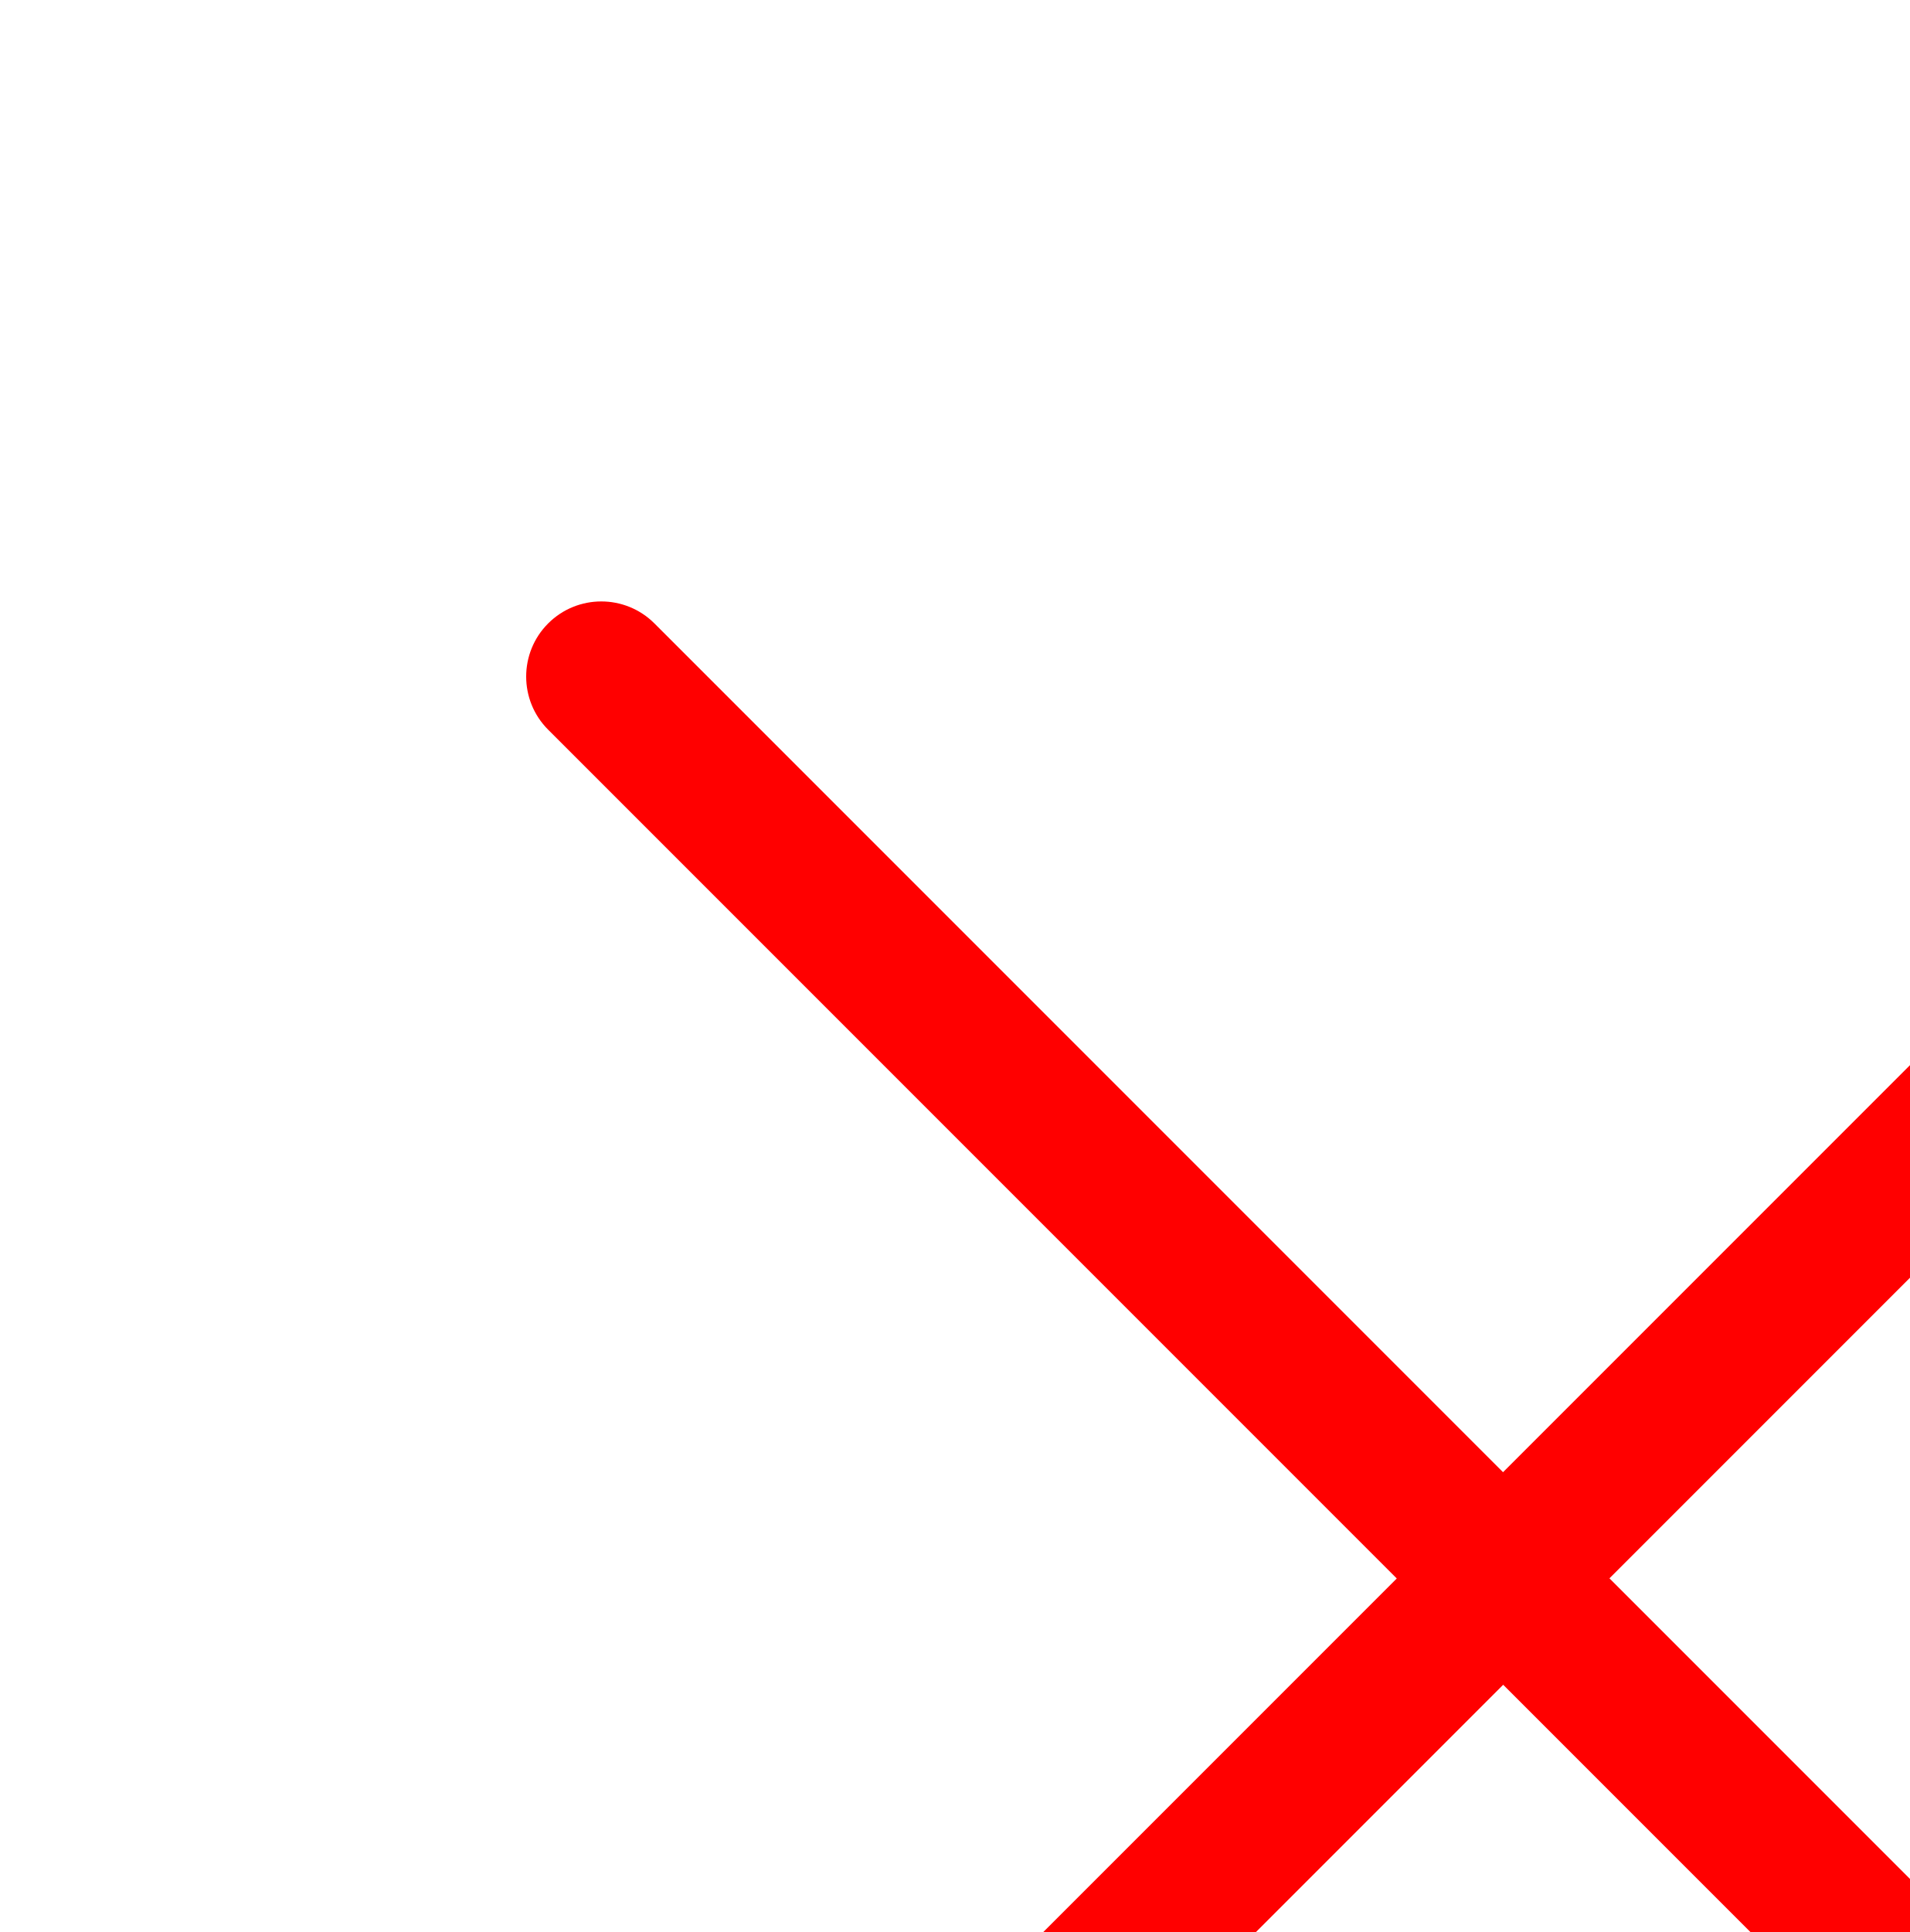
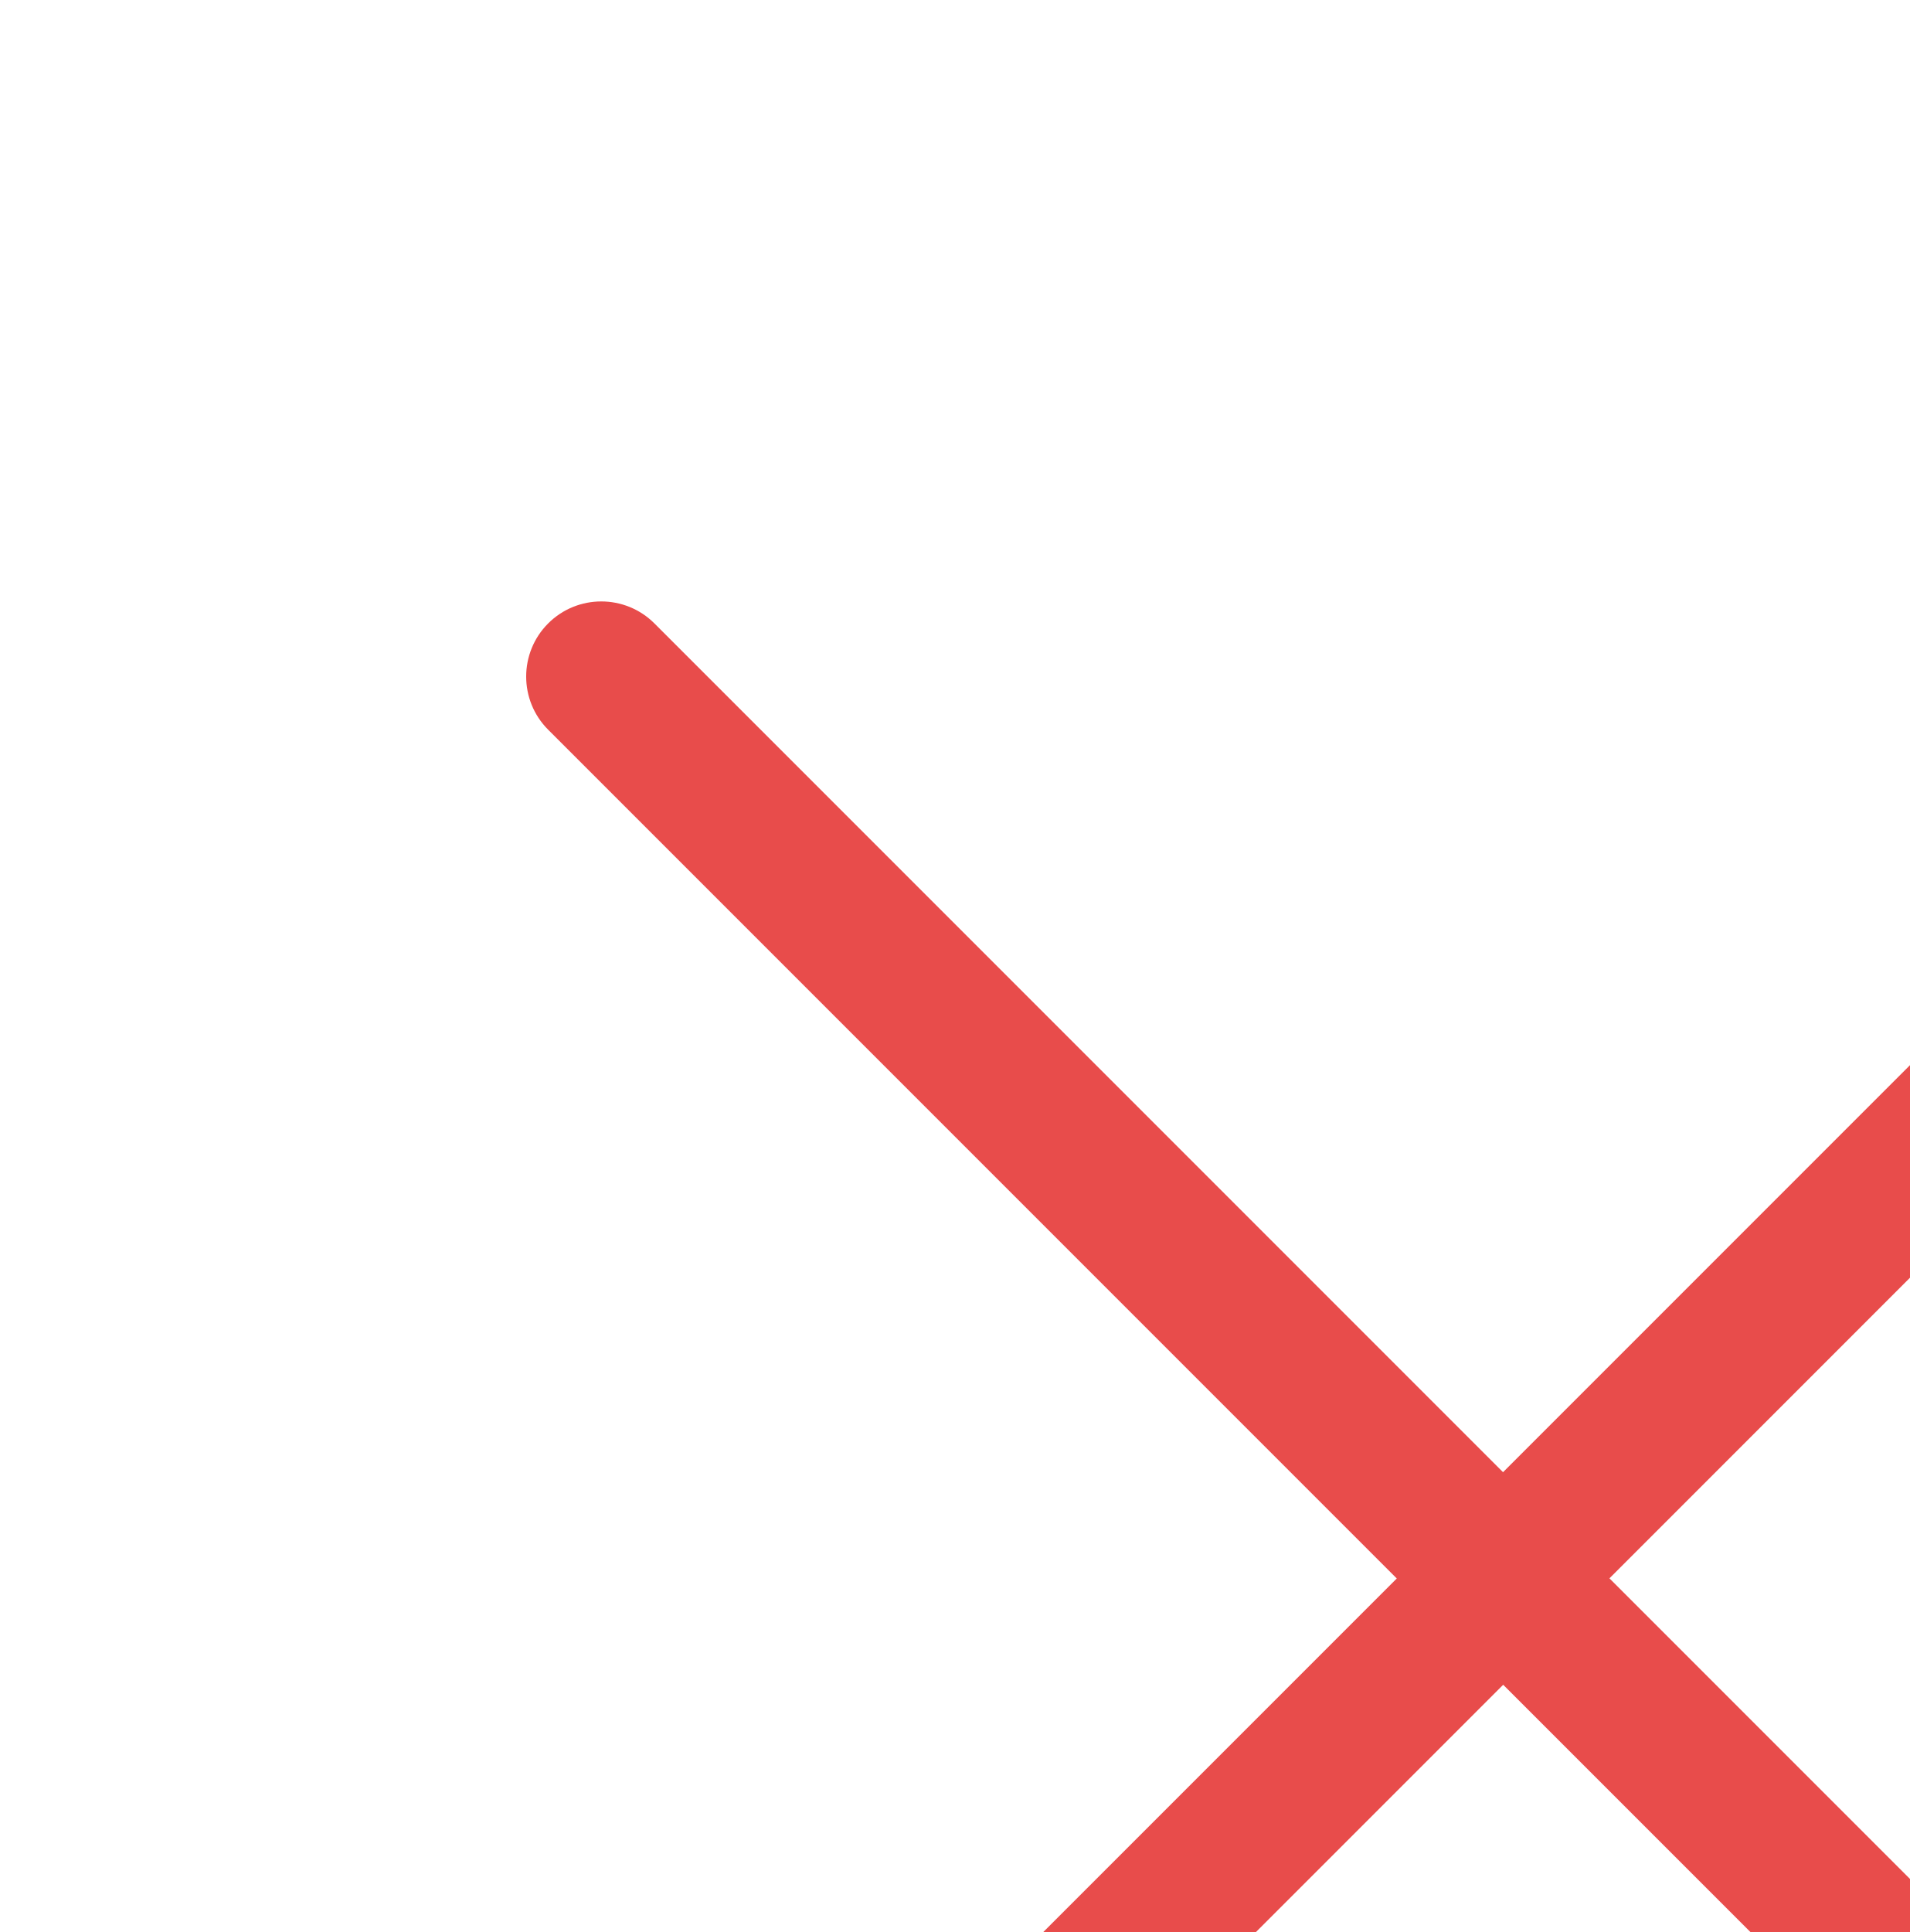
<svg xmlns="http://www.w3.org/2000/svg">
-   <g fill="red">
+   <g fill="#E84C4B">
    <g id="cancel" viewBox="0 0 20 20">
      <path d="M10.707 10.5l5.646-5.646c0.195-0.195 0.195-0.512 0-0.707s-0.512-0.195-0.707 0l-5.646 5.646-5.646-5.646c-0.195-0.195-0.512-0.195-0.707 0s-0.195 0.512 0 0.707l5.646 5.646-5.646 5.646c-0.195 0.195-0.195 0.512 0 0.707 0.098 0.098 0.226 0.146 0.354 0.146s0.256-0.049 0.354-0.146l5.646-5.646 5.646 5.646c0.098 0.098 0.226 0.146 0.354 0.146s0.256-0.049 0.354-0.146c0.195-0.195 0.195-0.512 0-0.707l-5.646-5.646z" stroke="none" />
    </g>
  </g>
</svg>
